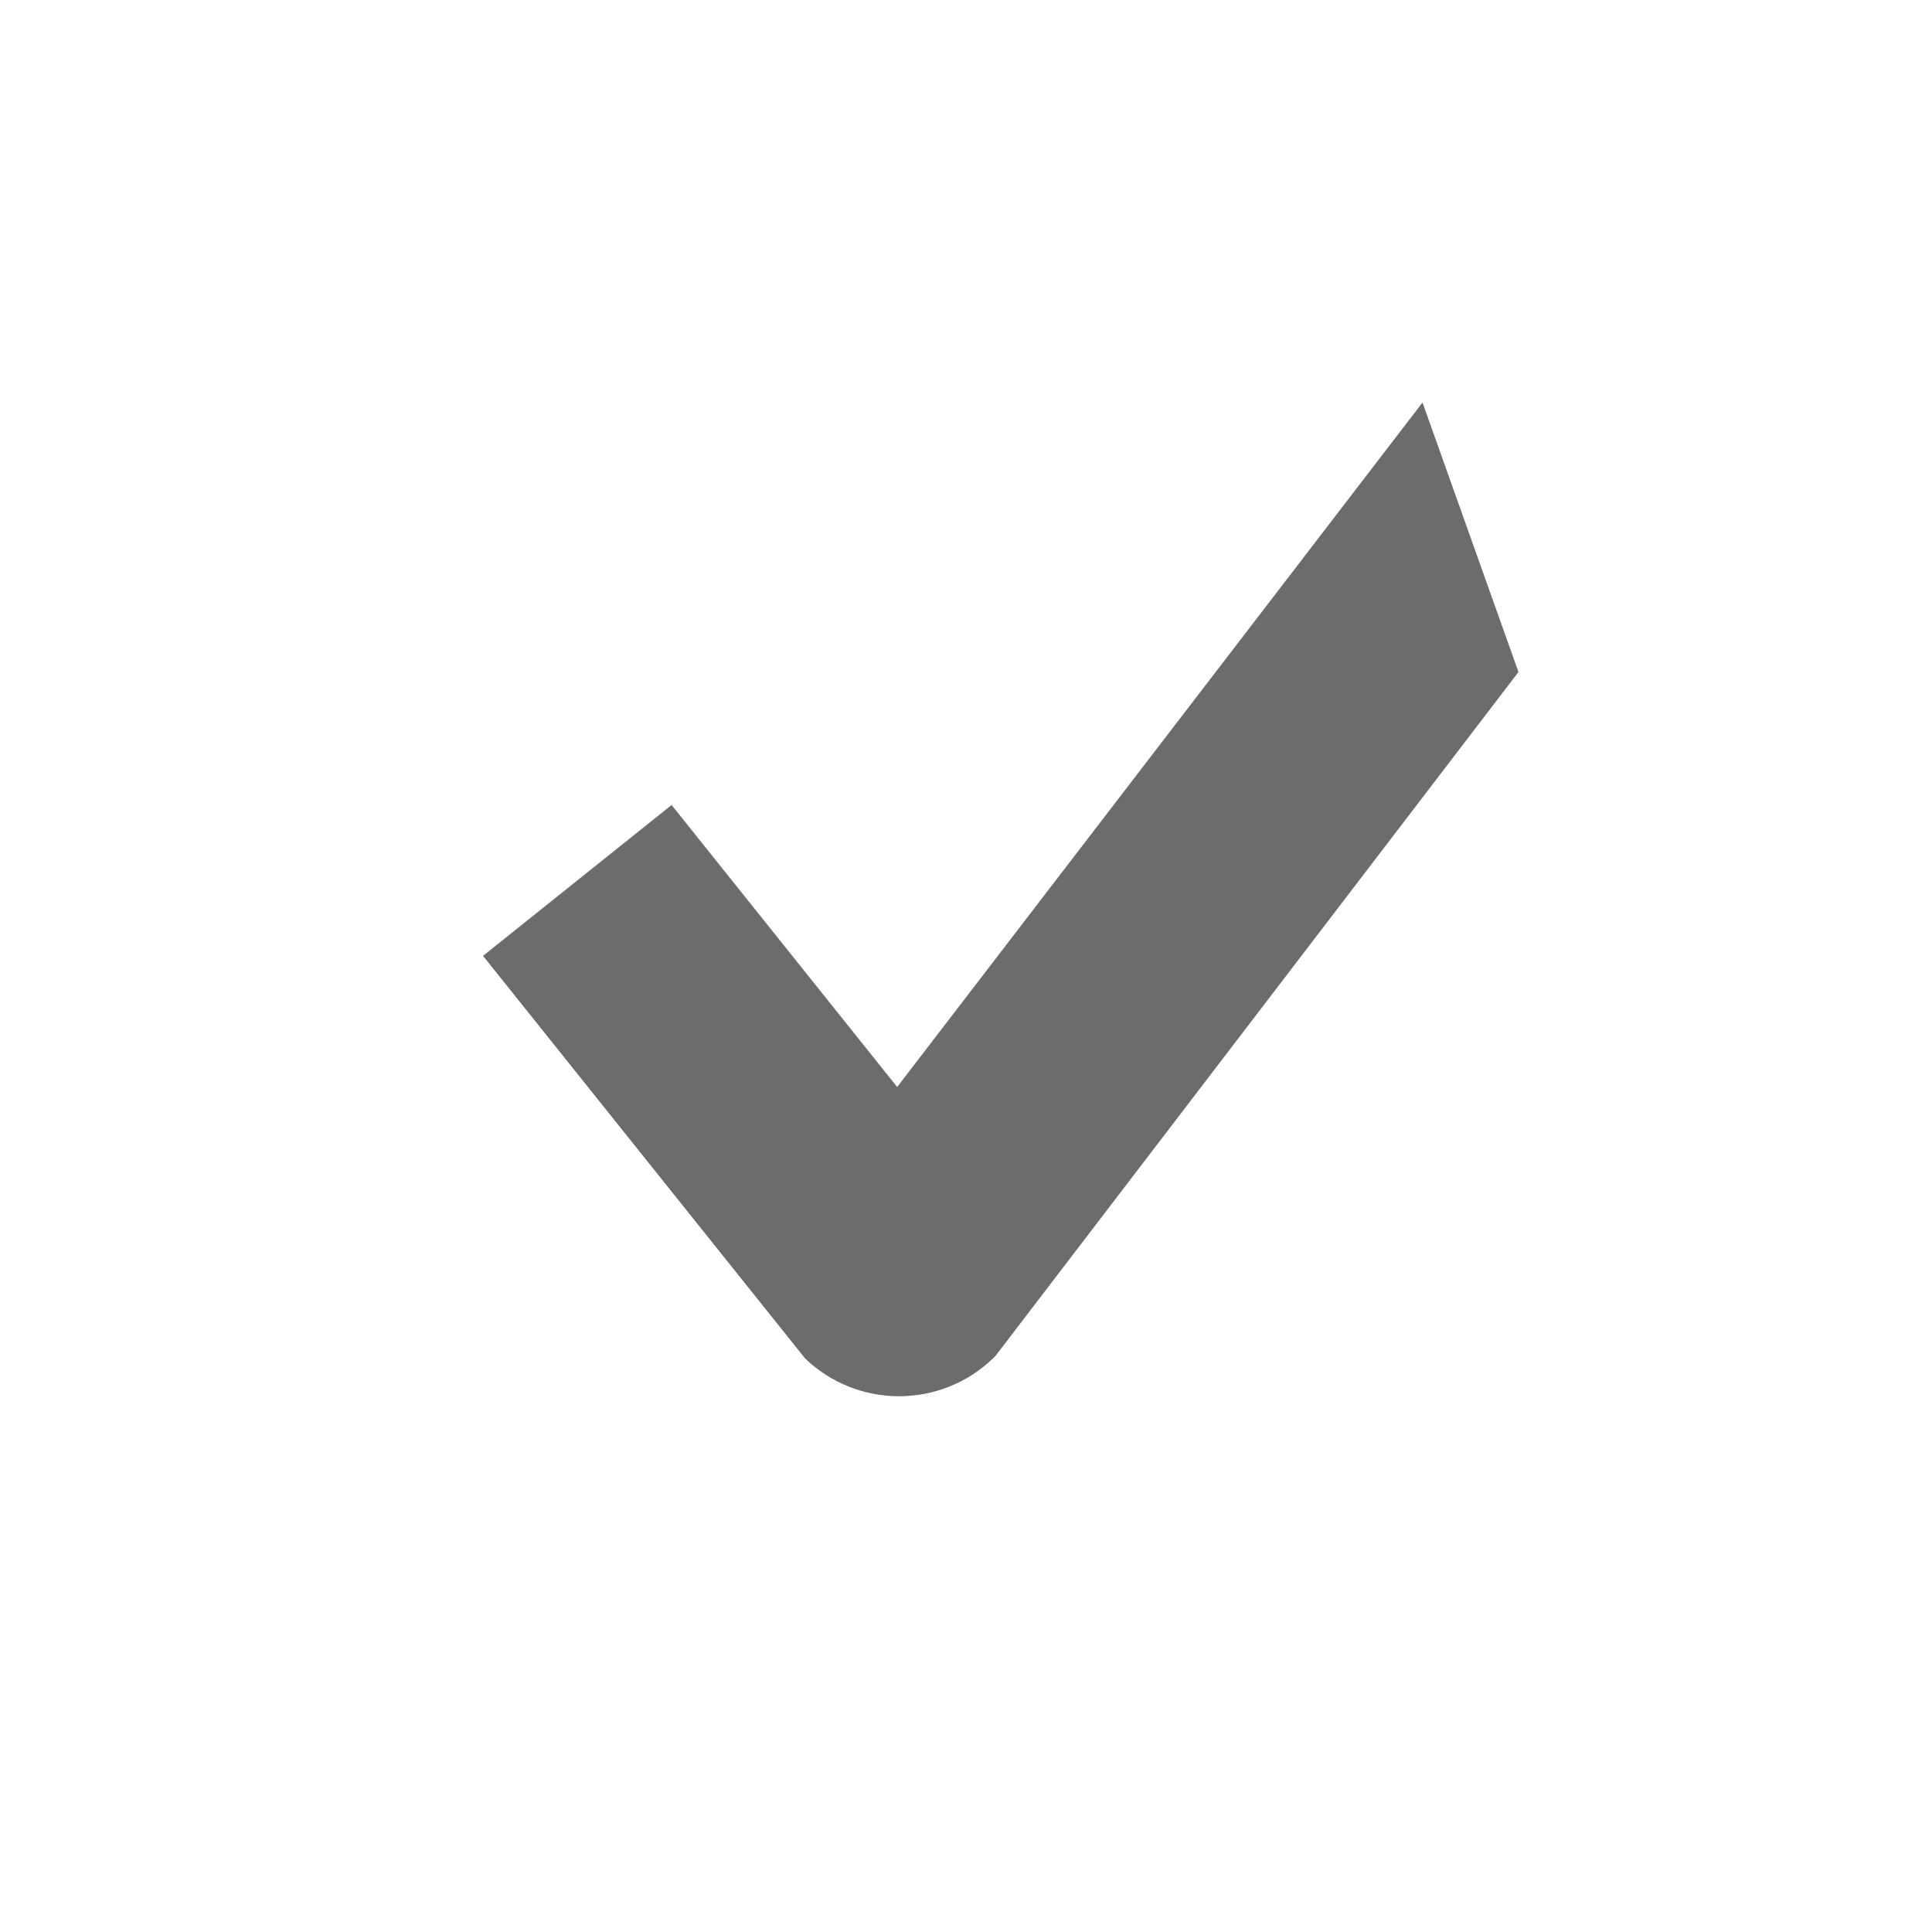
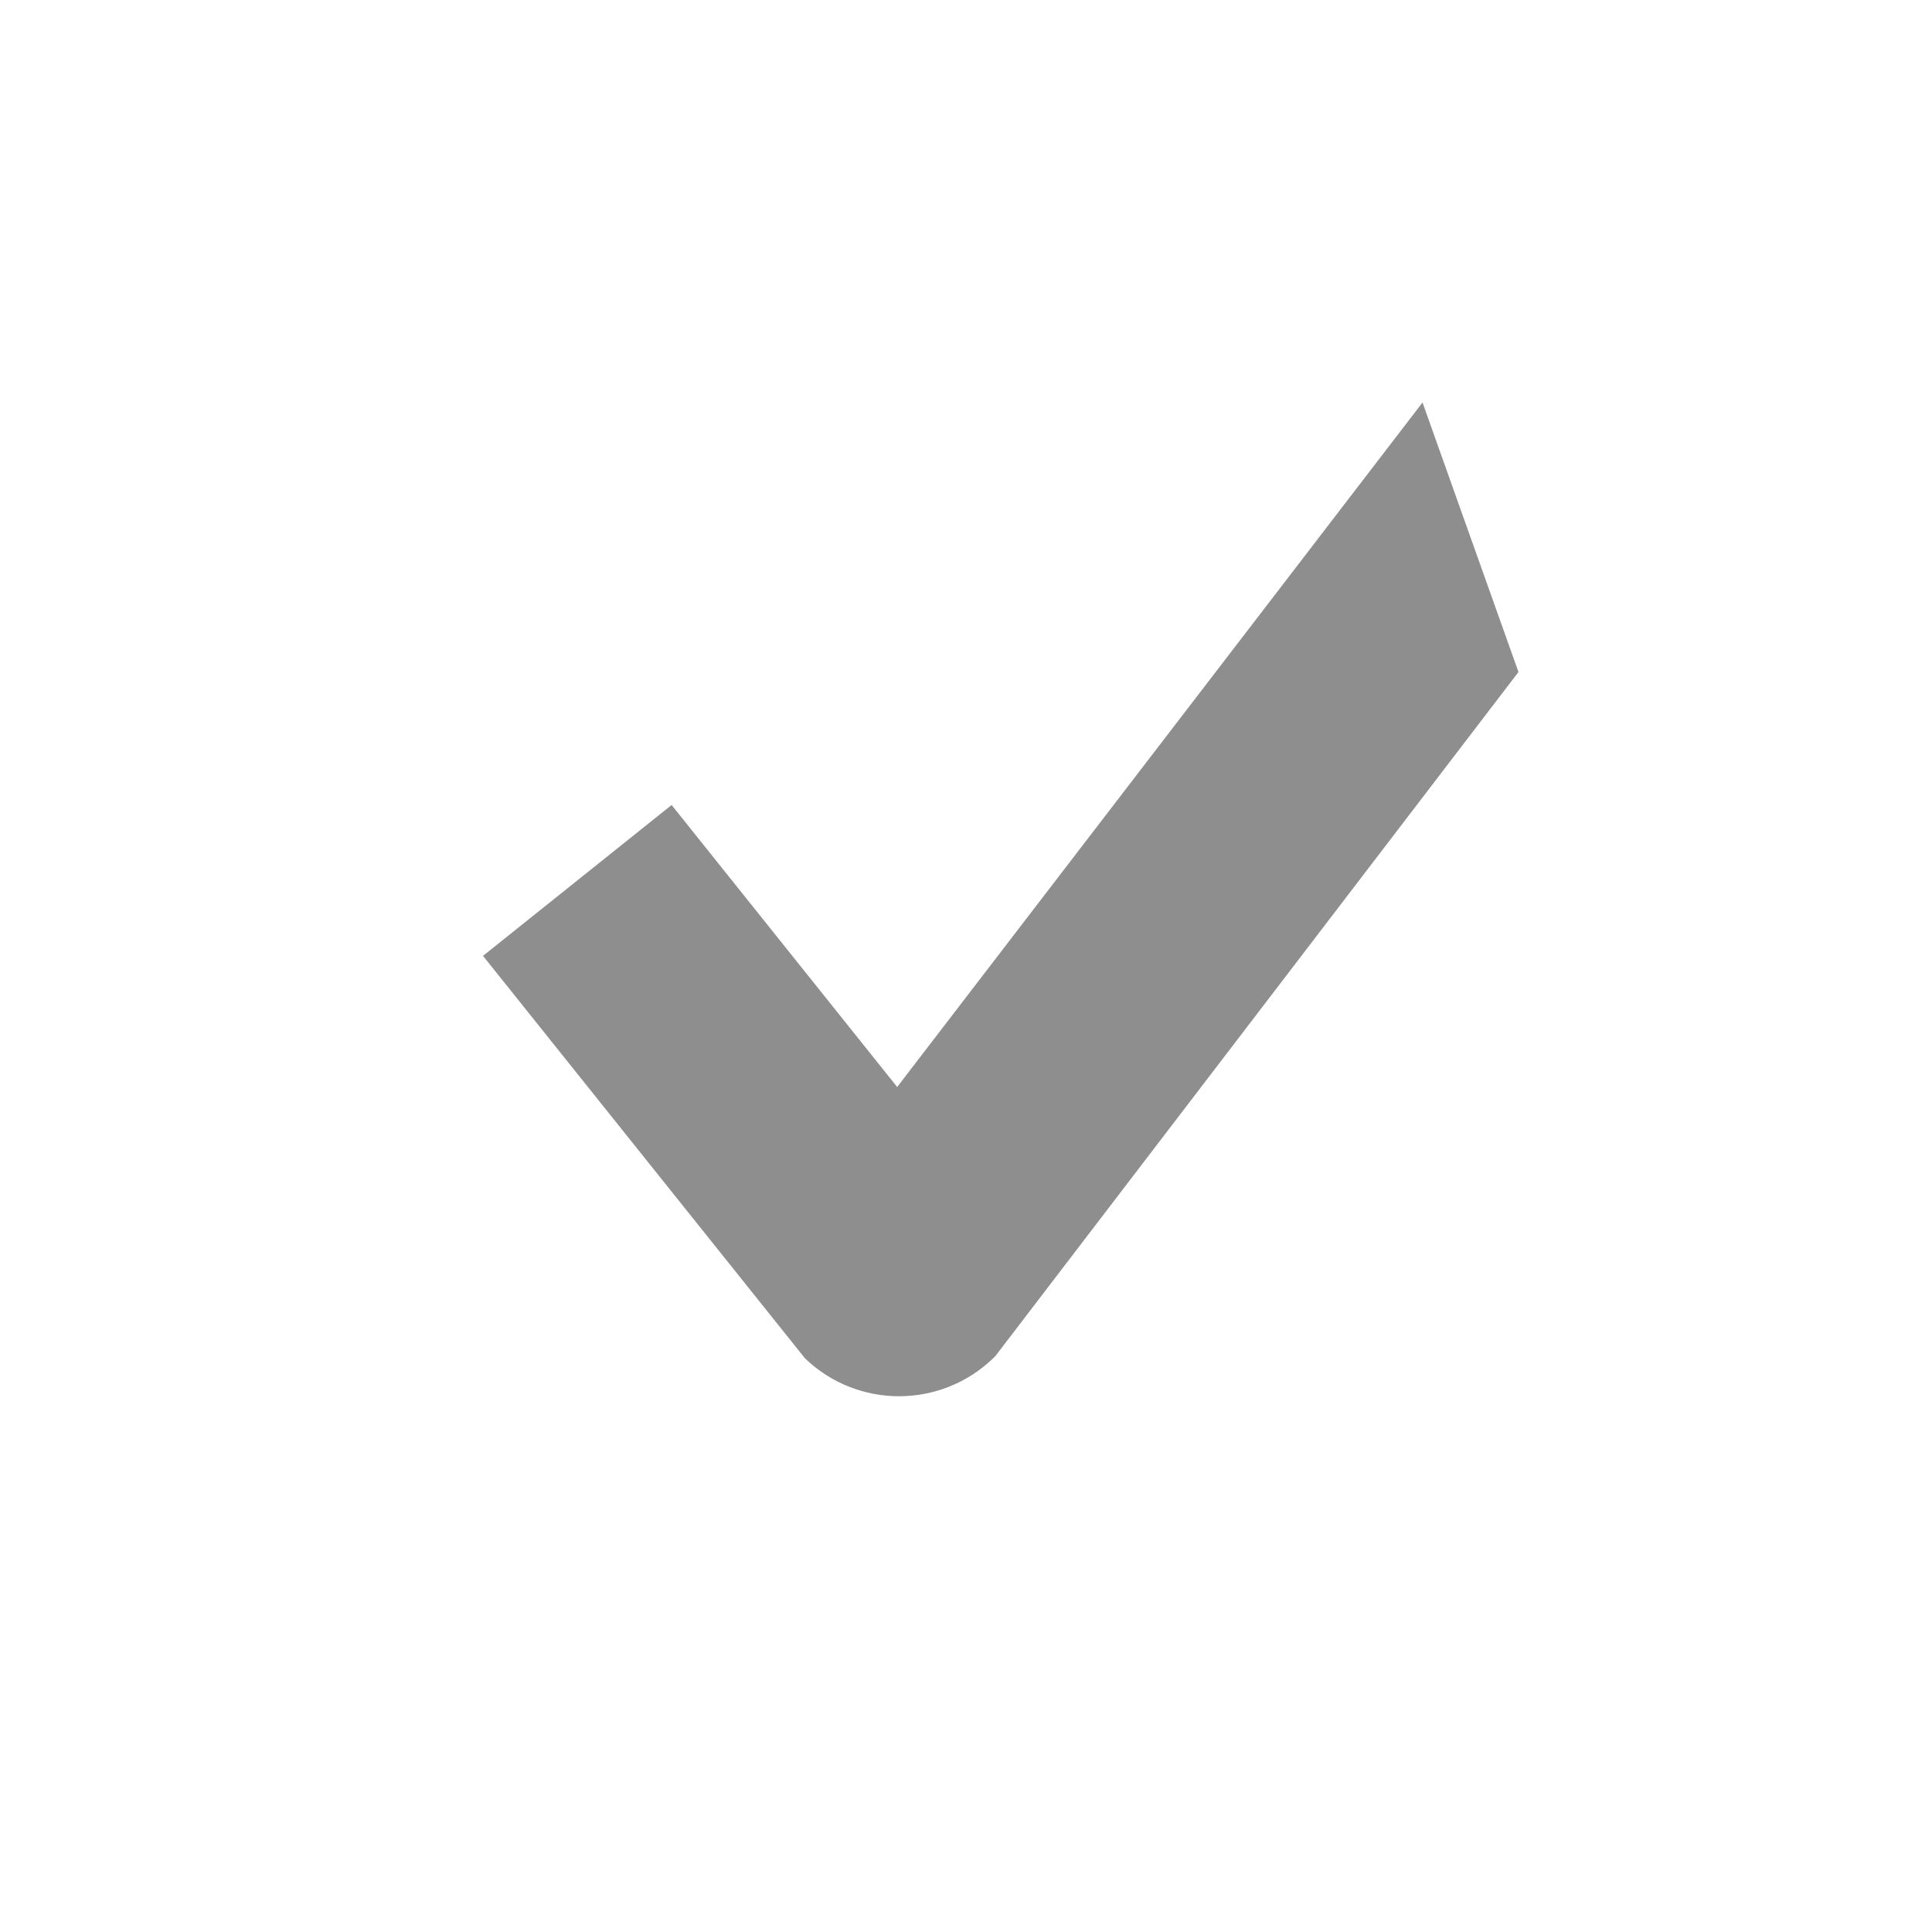
<svg xmlns="http://www.w3.org/2000/svg" width="24" height="24" viewBox="0 0 24 24" fill="none">
-   <path fill-rule="evenodd" clip-rule="evenodd" d="M18.863 8.348L12.363 16.848L12.339 16.871C11.688 17.501 10.654 17.503 10 16.874V16.874L6 11.874L8.343 10L11.145 13.503L17.671 5L18.863 8.348Z" fill="#6A6C6E" />
+   <path fill-rule="evenodd" clip-rule="evenodd" d="M18.863 8.348L12.363 16.848L12.339 16.871C11.688 17.501 10.654 17.503 10 16.874V16.874L6 11.874L8.343 10L11.145 13.503L17.671 5L18.863 8.348Z" fill="#8E8E8E" />
</svg>
